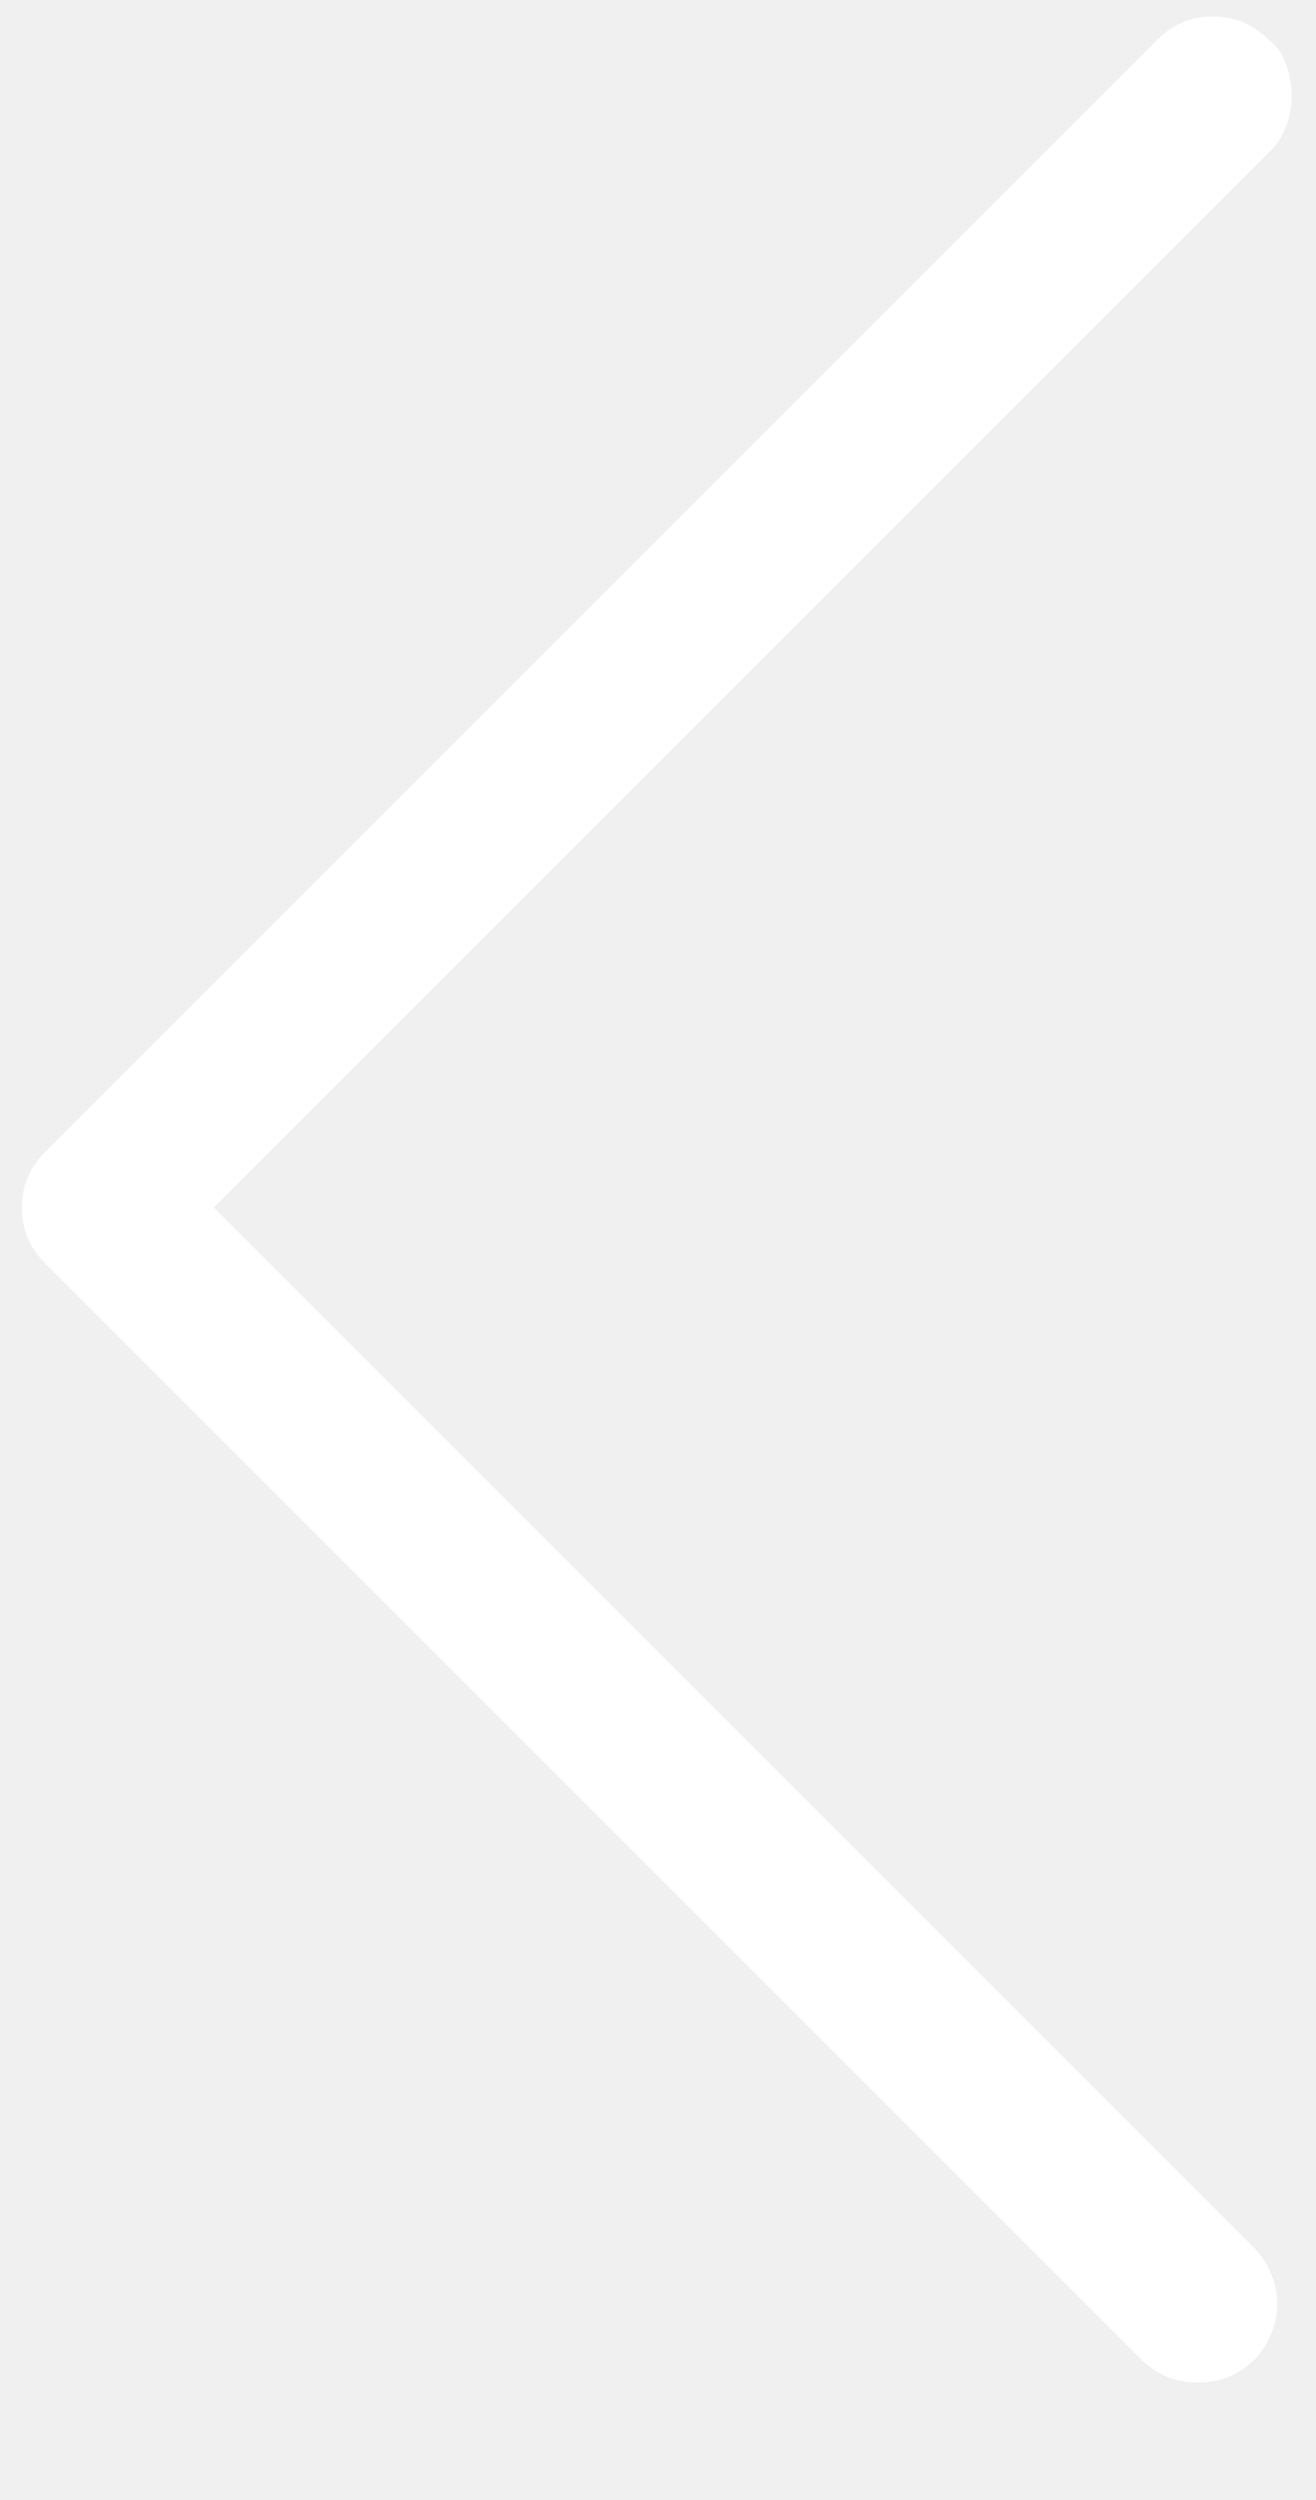
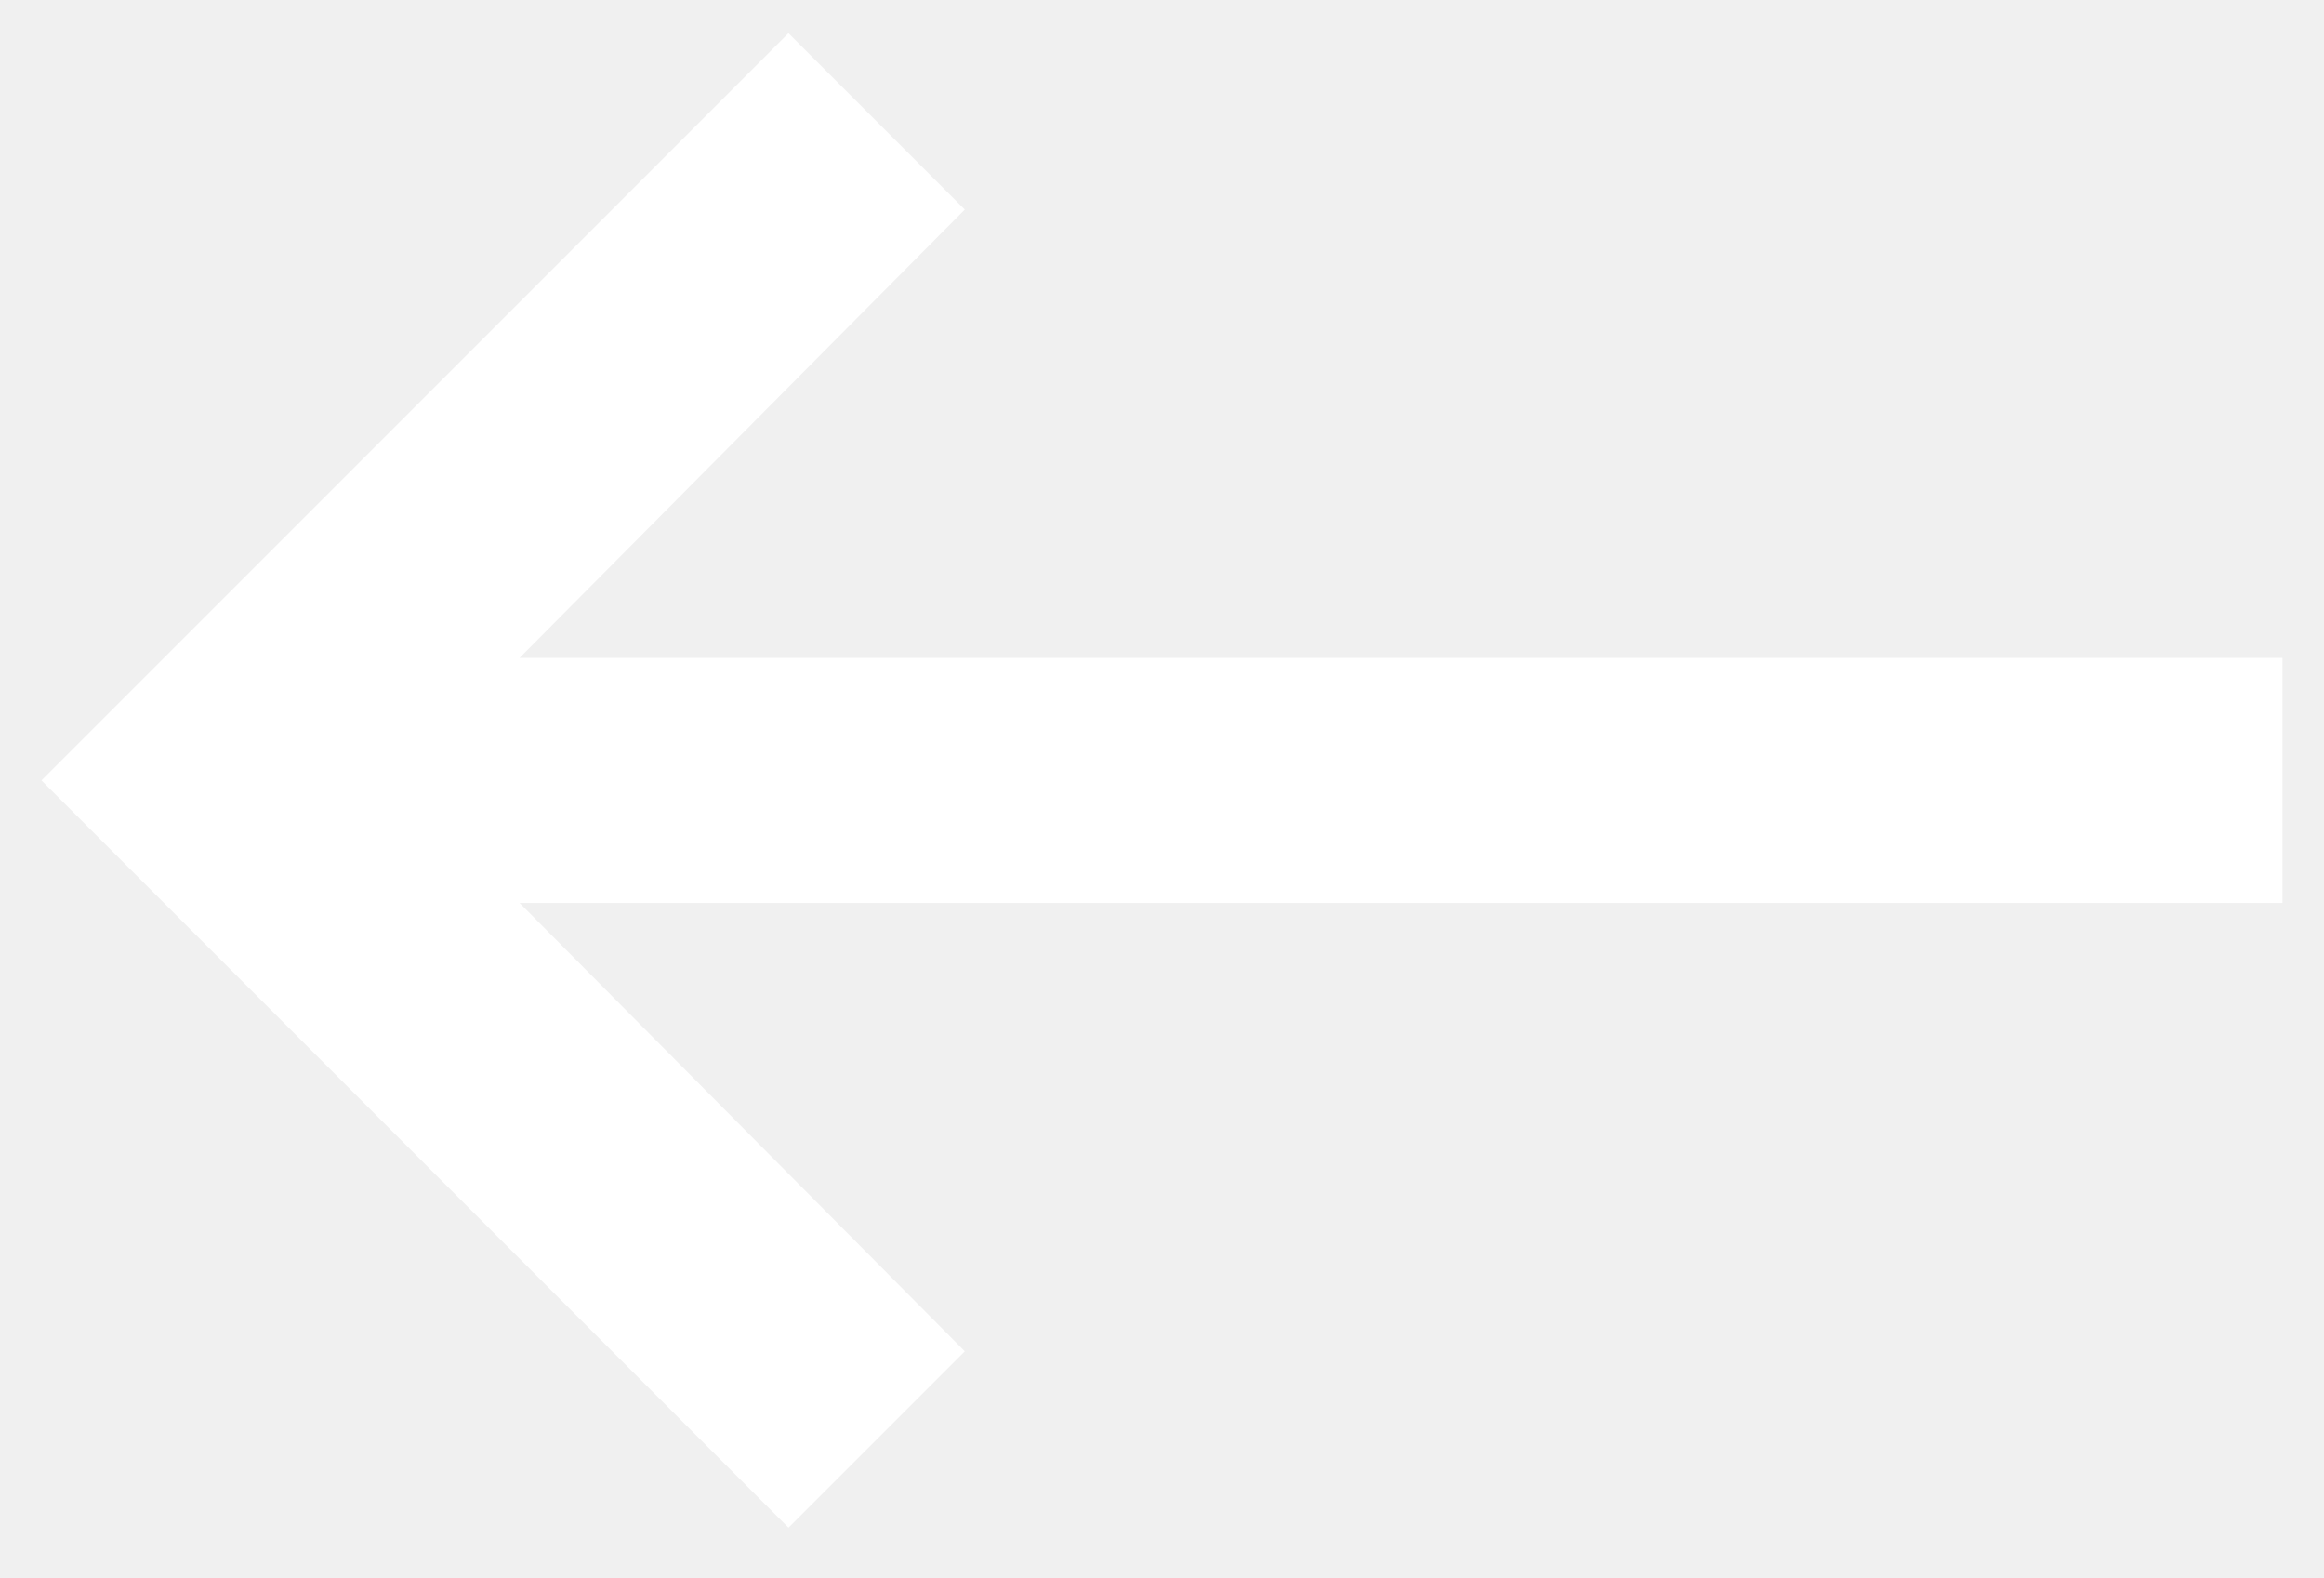
- <svg xmlns="http://www.w3.org/2000/svg" width="10px" height="19px" viewBox="0 0 10 19" version="1.1">
+ <svg xmlns="http://www.w3.org/2000/svg" width="28px" height="19px" viewBox="0 0 28 19" version="1.1">
  <defs />
-   <g id="Symbols" stroke="none" stroke-width="1" fill="none" fill-rule="evenodd">
-     <g id="speak-question-header" transform="translate(-24, -20)" fill="#FFFFFF">
-       <path d="M32.797,20.301 C32.914,20.184 33.055,20.125 33.219,20.125 C33.383,20.125 33.523,20.184 33.641,20.301 C33.688,20.336 33.723,20.377 33.746,20.424 C33.77,20.471 33.787,20.521 33.799,20.573 C33.811,20.626 33.816,20.679 33.816,20.731 C33.816,20.784 33.811,20.834 33.799,20.881 C33.787,20.928 33.77,20.975 33.746,21.021 C33.723,21.068 33.688,21.115 33.641,21.162 L25.625,29.178 L33.535,37.088 C33.605,37.158 33.655,37.246 33.685,37.352 C33.714,37.457 33.714,37.562 33.685,37.668 C33.655,37.773 33.605,37.861 33.535,37.932 C33.418,38.049 33.274,38.107 33.104,38.107 C32.935,38.107 32.791,38.049 32.674,37.932 L24.342,29.6 C24.225,29.482 24.166,29.342 24.166,29.178 C24.166,29.014 24.225,28.873 24.342,28.756 L32.797,20.301 Z" id="Arrow-left---simple-line-icons" />
+   <g id="Design" stroke="none" stroke-width="1" fill="none" fill-rule="evenodd">
+     <g id="Post-detail" transform="translate(-31, -26)" fill="#FFFFFF">
+       <polygon id="keyboard_backspace---material" points="58.5 33.924 58.5 36.876 37.26 36.876 42.624 42.276 40.5 44.4 31.5 35.4 40.5 26.4 42.624 28.524 37.26 33.924" />
    </g>
  </g>
</svg>
